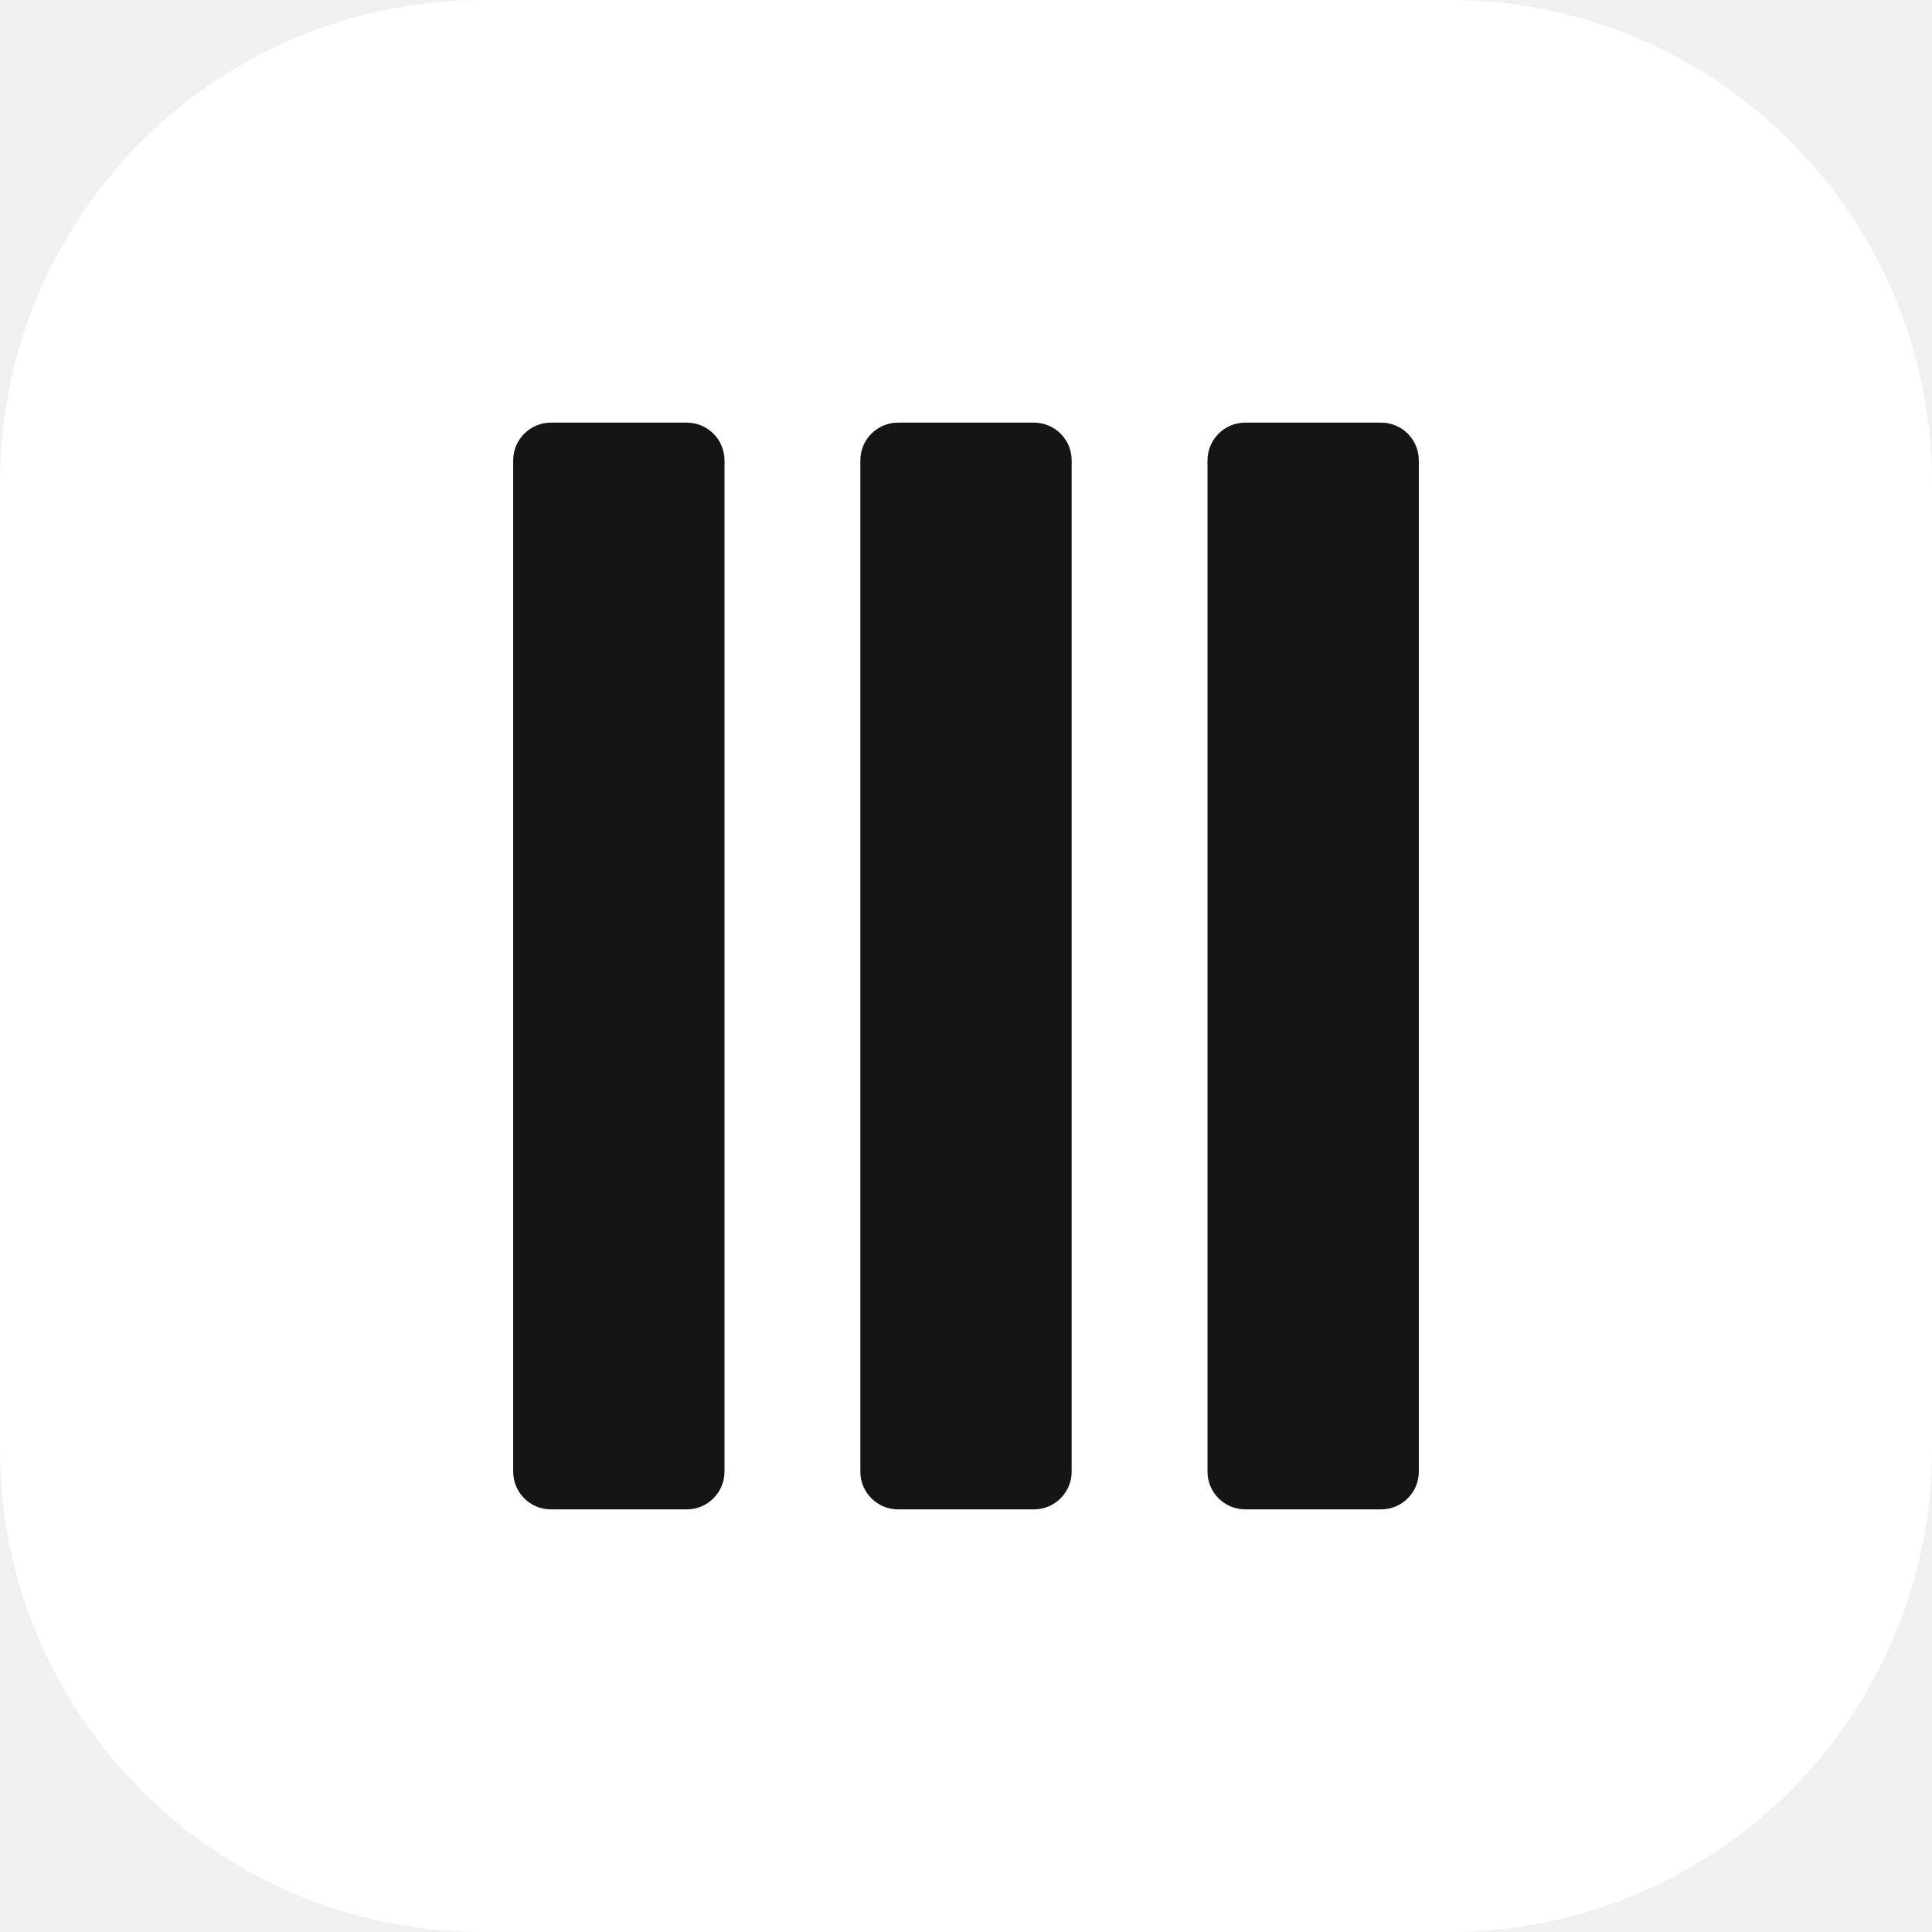
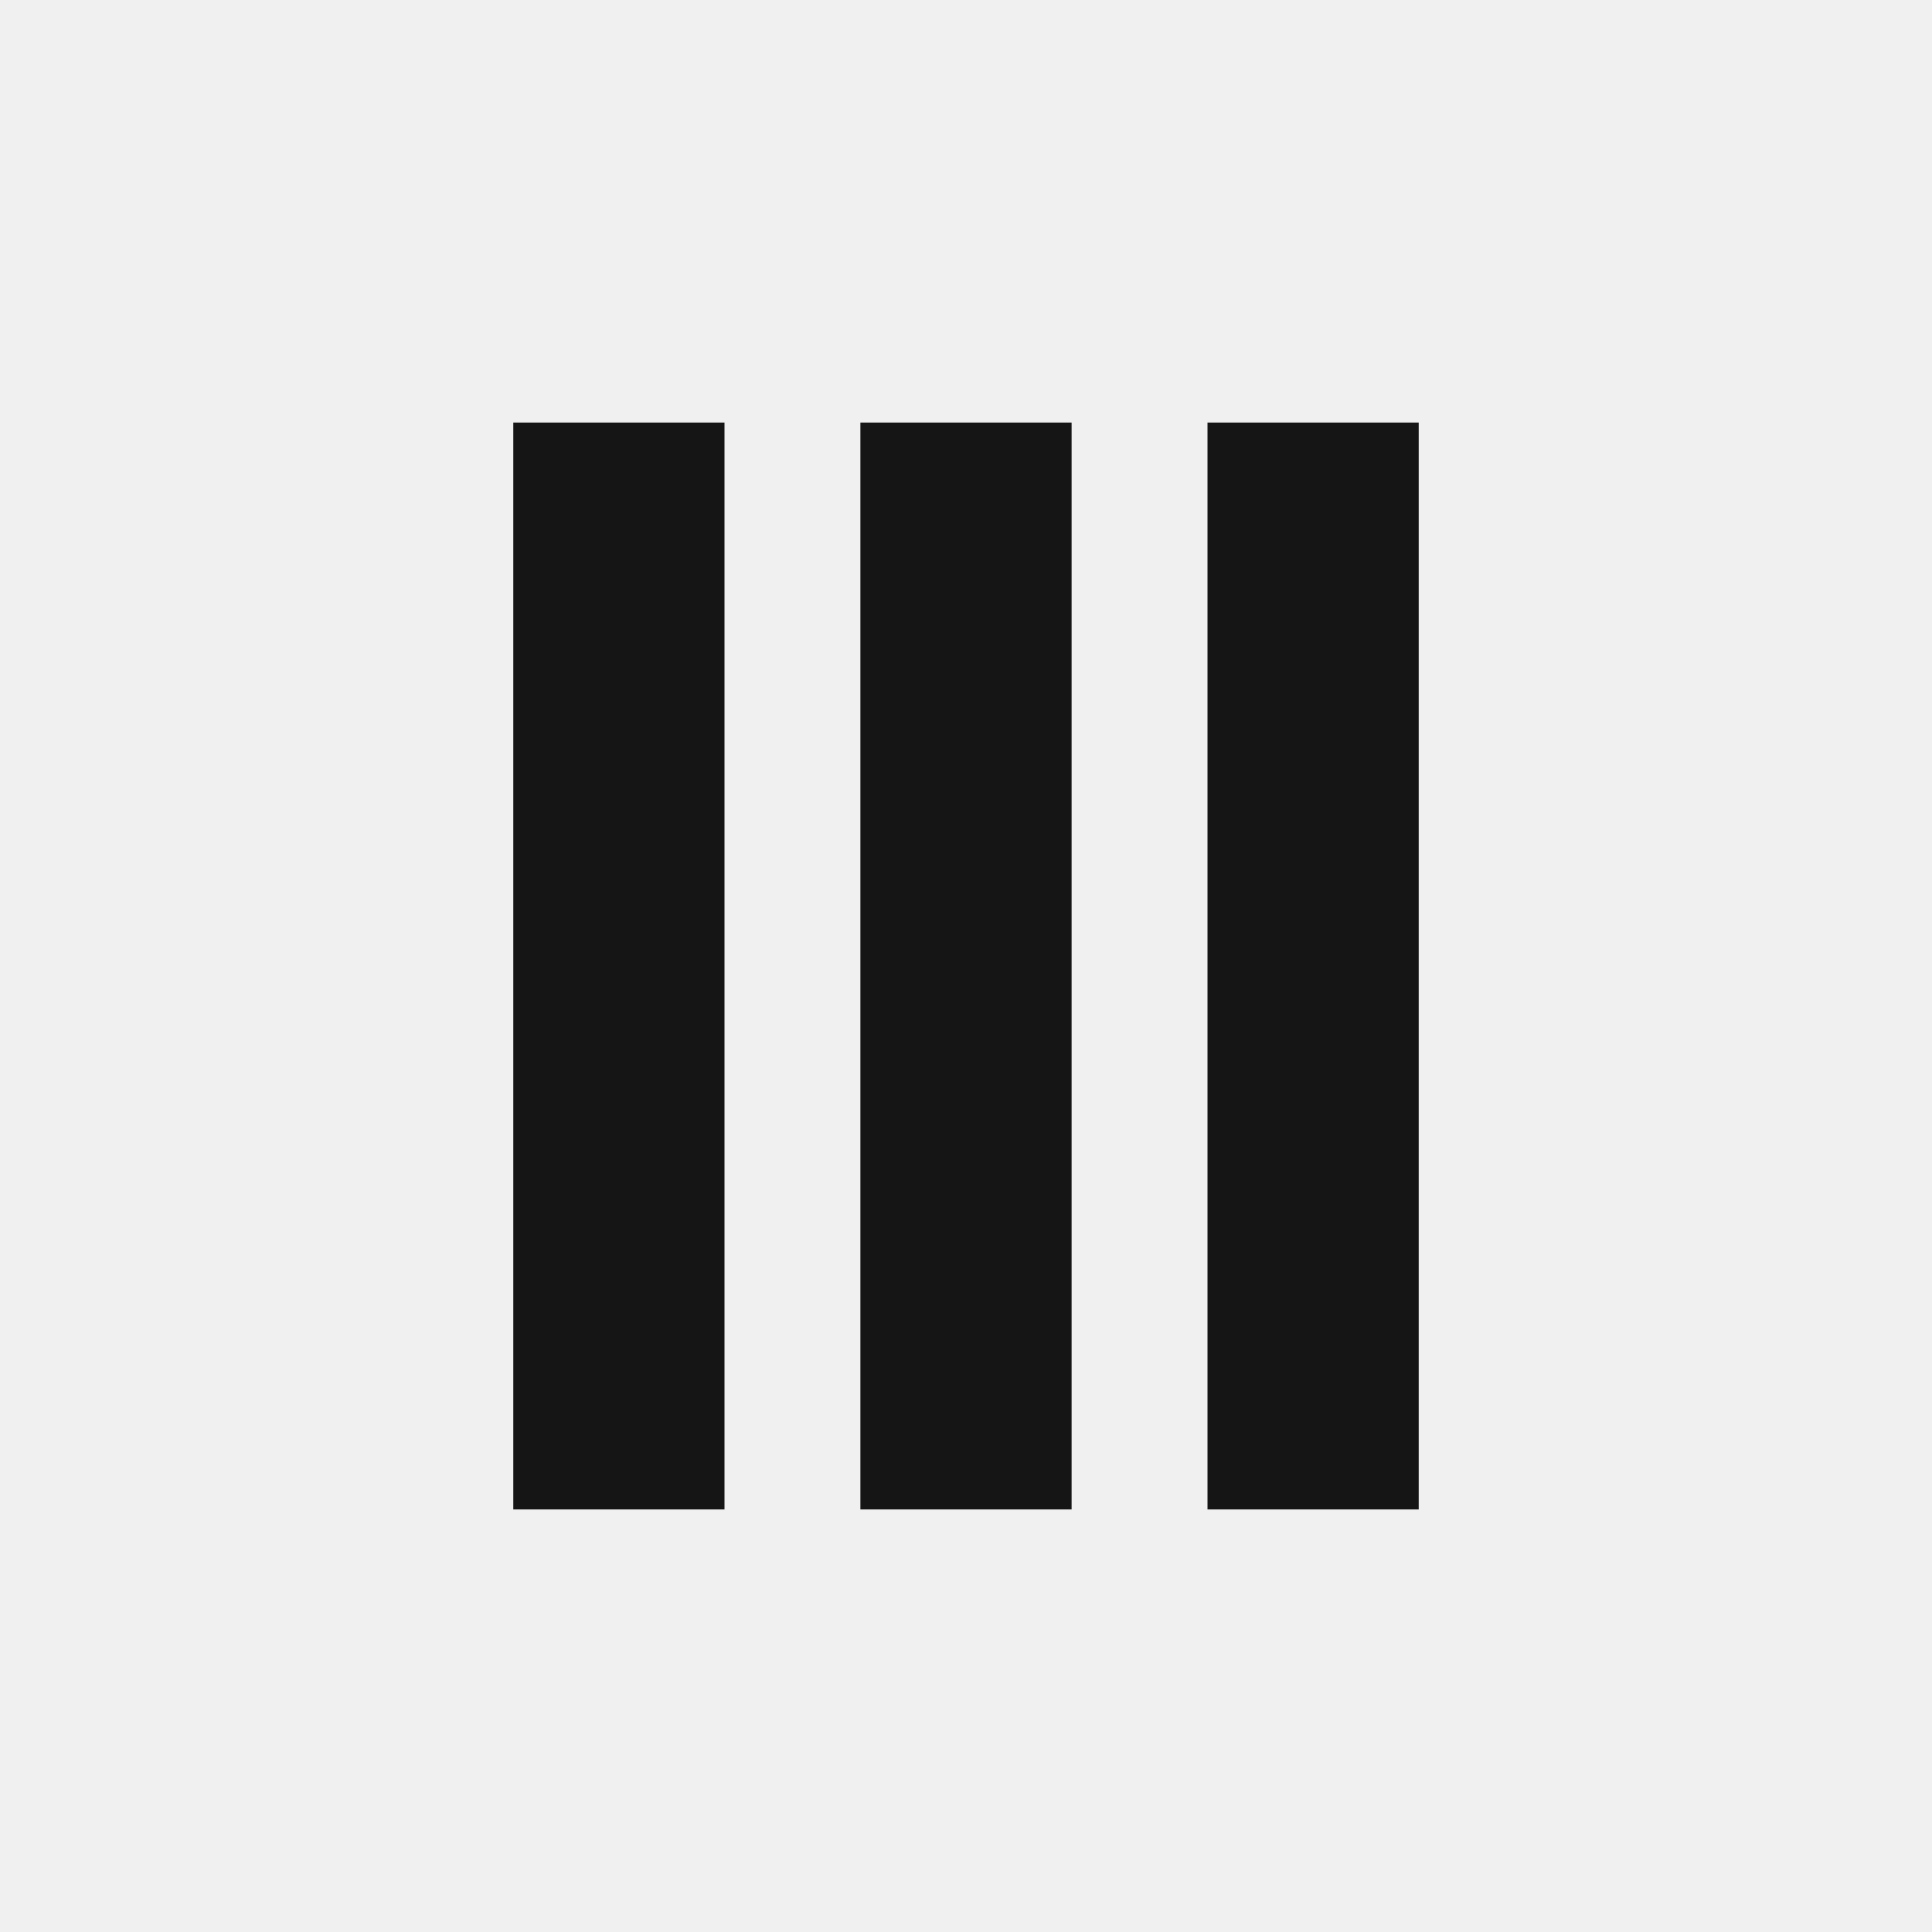
<svg xmlns="http://www.w3.org/2000/svg" width="512" height="512" viewBox="0 0 512 512">
-   <rect width="512" height="512" rx="128" fill="#ffffff" />
-   <rect x="136" y="112" width="56" height="288" rx="10" fill="#151515" />
-   <rect x="228" y="112" width="56" height="288" rx="10" fill="#151515" />
-   <rect x="320" y="112" width="56" height="288" rx="10" fill="#151515" />
+   <rect x="136" y="112" width="56" height="288" fill="#151515" />
+   <rect x="228" y="112" width="56" height="288" fill="#151515" />
+   <rect x="320" y="112" width="56" height="288" fill="#151515" />
</svg>
